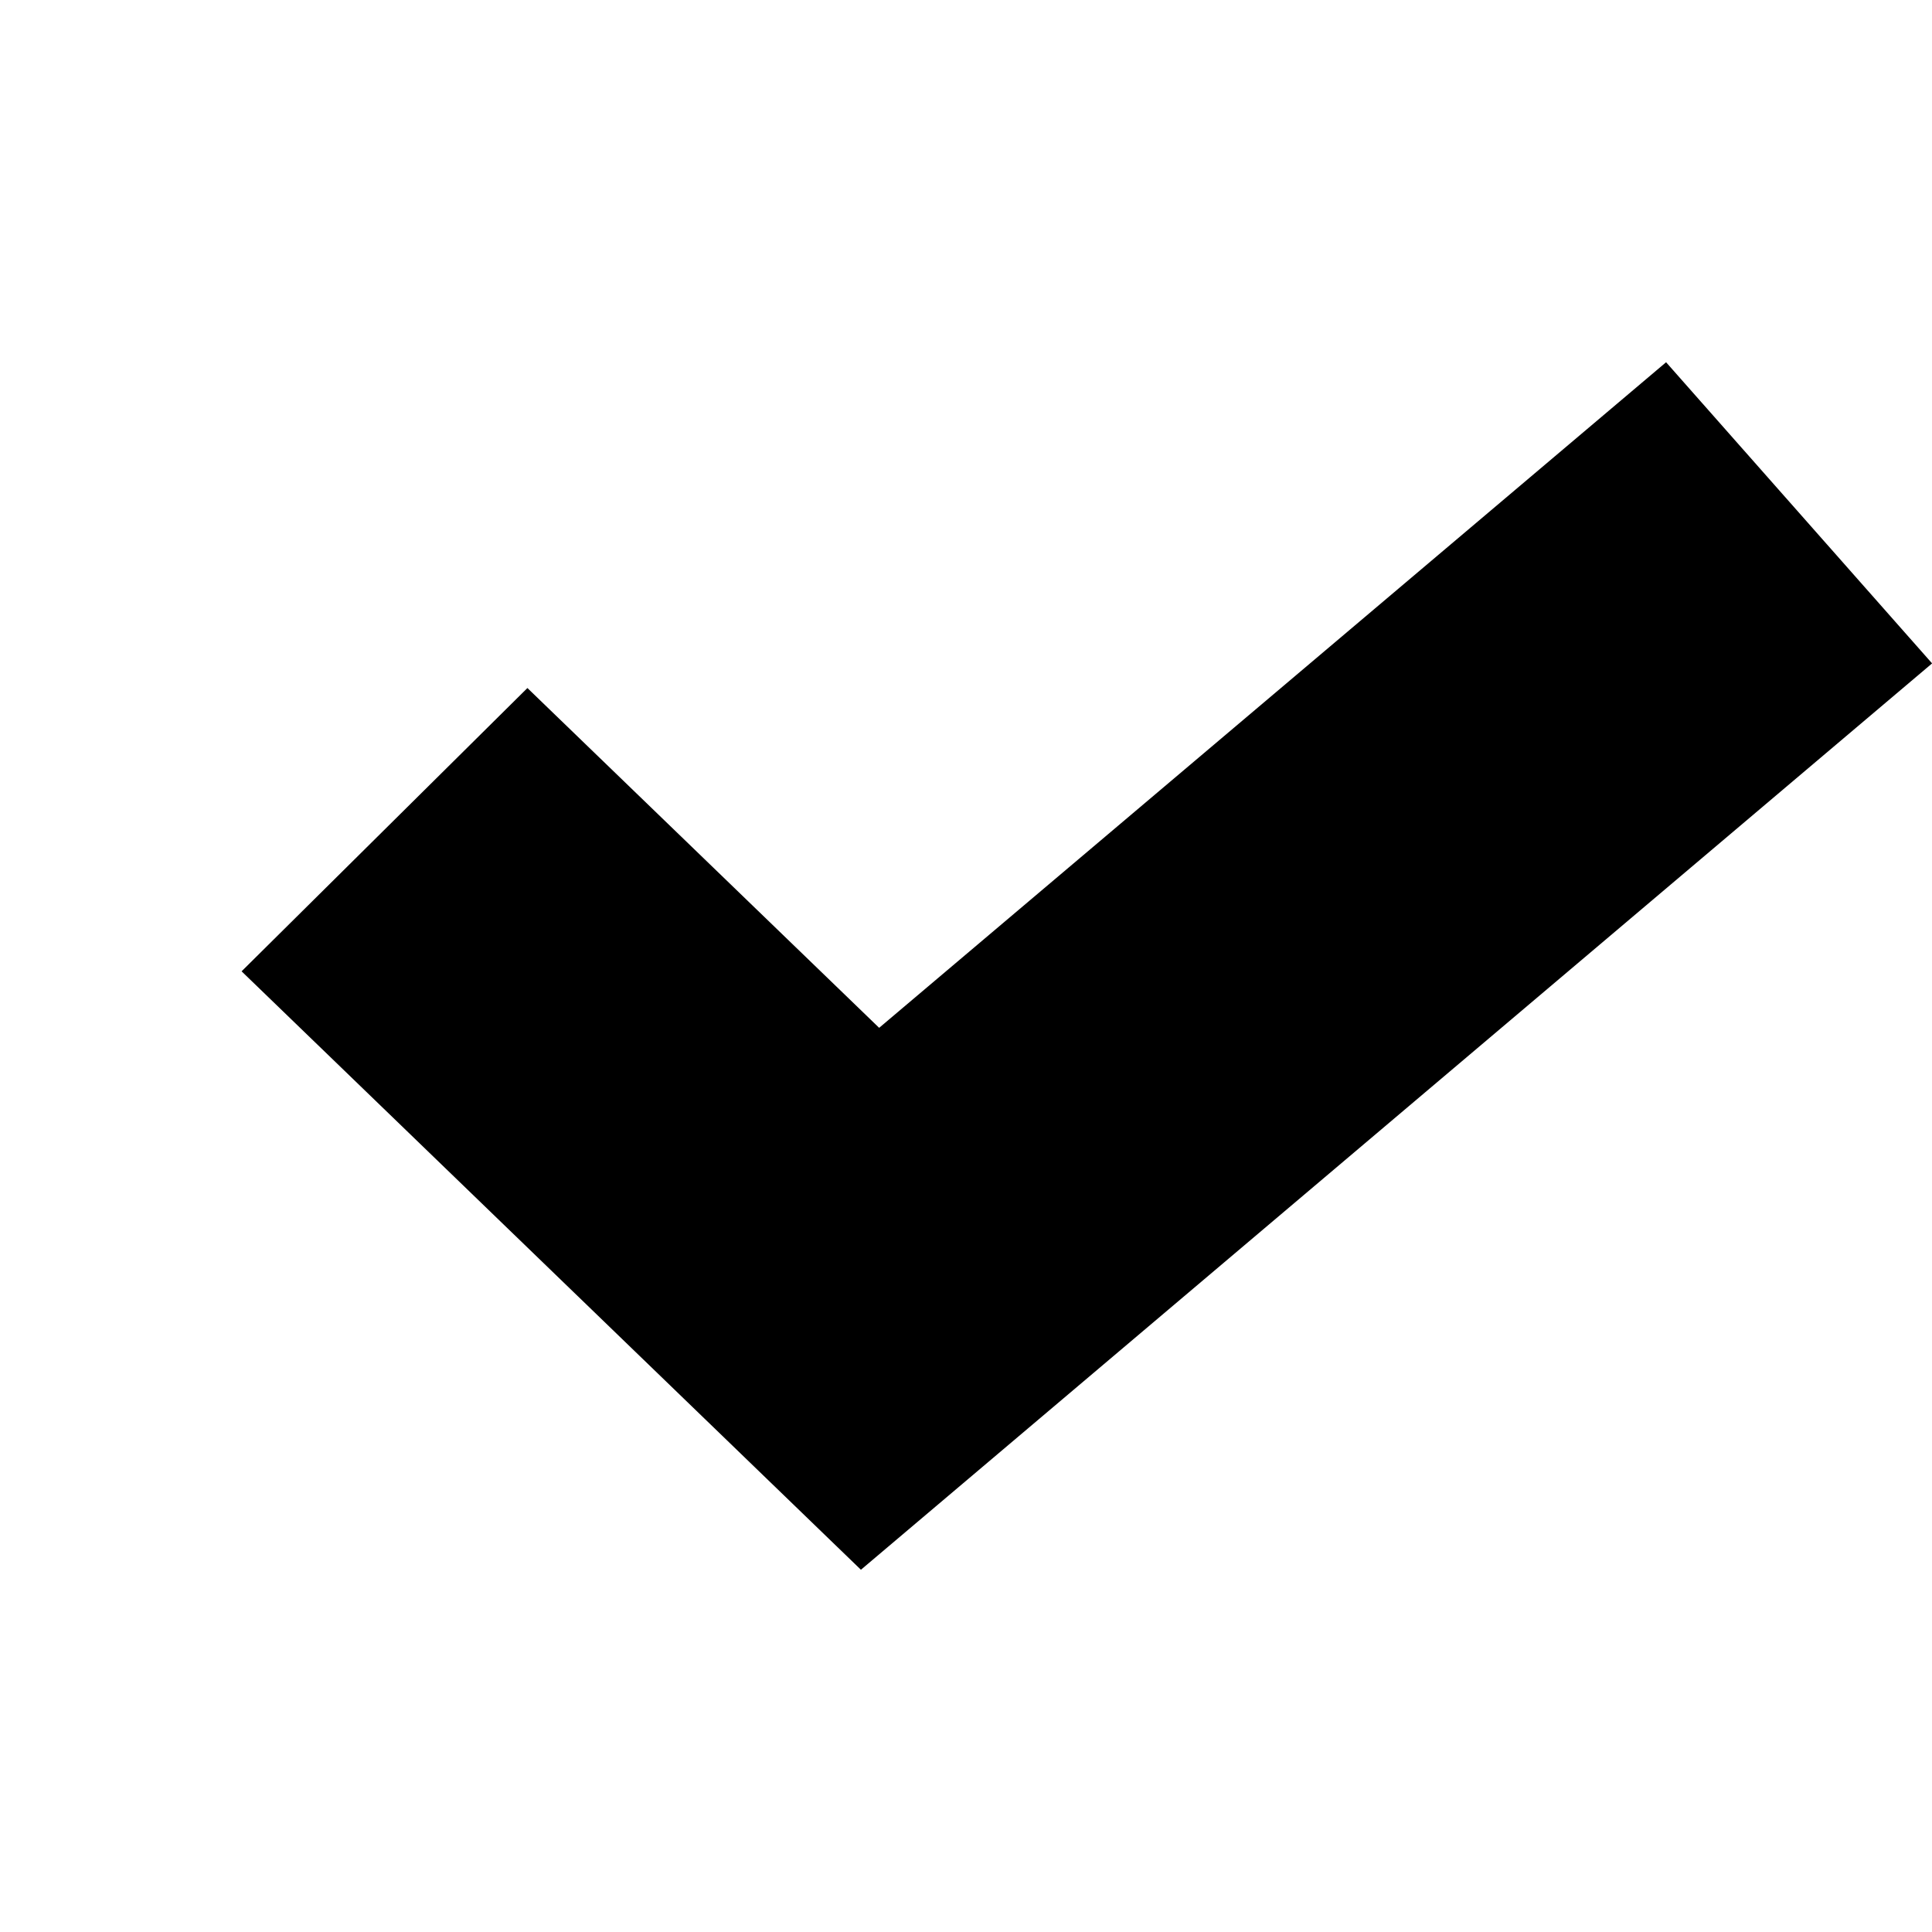
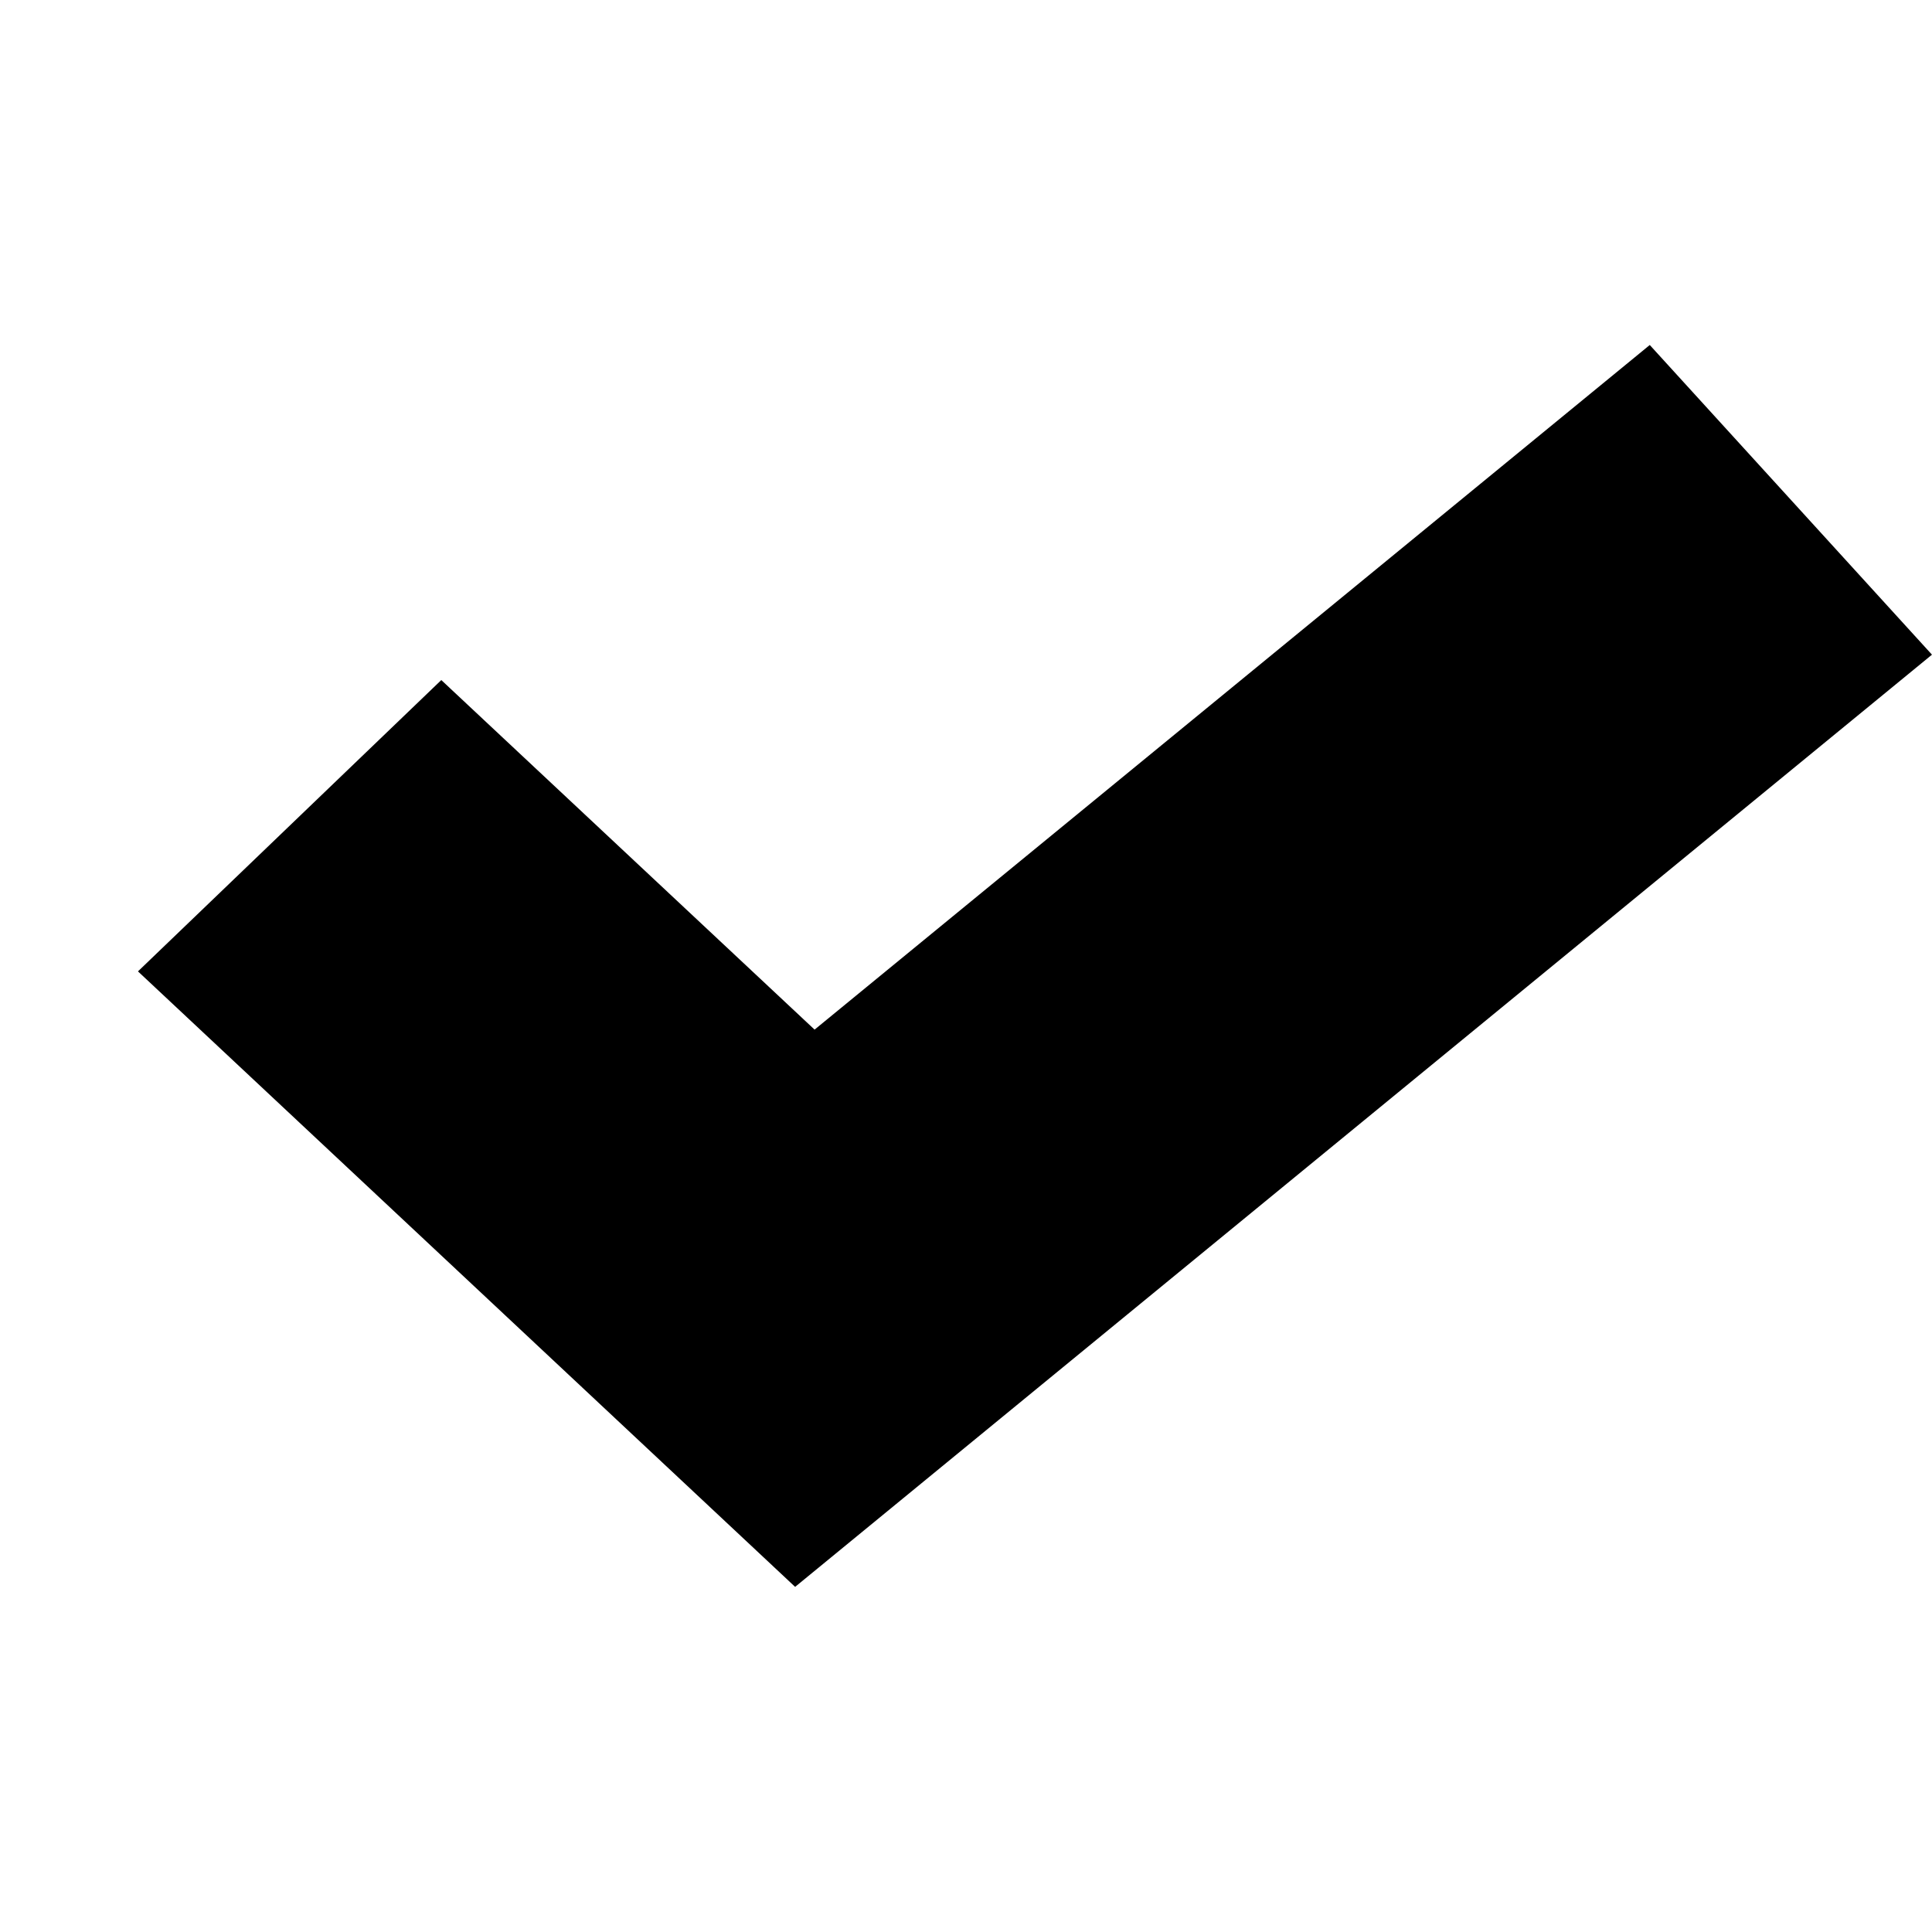
- <svg xmlns="http://www.w3.org/2000/svg" height="16" id="svg7384" version="1.1" width="16">
+ <svg xmlns="http://www.w3.org/2000/svg" height="14" id="svg7384" version="1.1" width="14">
  <defs id="defs7386">
    <linearGradient gradientTransform="matrix(-2.736579,0.2820293,-0.1890831,-0.9998832,239.5401,-879.4556)" id="linearGradient19282">
      <stop id="stop19284" offset="0" style="stop-color:#666666;stop-opacity:1;" />
    </linearGradient>
  </defs>
  <g id="layer9" style="display:inline;opacity:1" transform="translate(-401.0002,-339)">
-     <path style="color:#000000;font-style:normal;font-variant:normal;font-weight:normal;font-stretch:normal;font-size:medium;line-height:normal;font-family:sans-serif;font-variant-ligatures:normal;font-variant-position:normal;font-variant-caps:normal;font-variant-numeric:normal;font-variant-alternates:normal;font-feature-settings:normal;text-indent:0;text-align:start;text-decoration:none;text-decoration-line:none;text-decoration-style:solid;text-decoration-color:#000000;letter-spacing:normal;word-spacing:normal;text-transform:none;writing-mode:lr-tb;direction:ltr;text-orientation:mixed;dominant-baseline:auto;baseline-shift:baseline;text-anchor:start;white-space:normal;shape-padding:0;clip-rule:nonzero;display:inline;overflow:visible;visibility:visible;opacity:1;isolation:auto;mix-blend-mode:normal;color-interpolation:sRGB;color-interpolation-filters:linearRGB;solid-color:#000000;solid-opacity:1;vector-effect:none;fill:#000000;fill-opacity:1;fill-rule:nonzero;stroke:none;stroke-width:3.333;stroke-linecap:butt;stroke-linejoin:miter;stroke-miterlimit:4;stroke-dasharray:none;stroke-dashoffset:0;stroke-opacity:1;marker:none;color-rendering:auto;image-rendering:auto;shape-rendering:auto;text-rendering:auto;enable-background:accumulate" d="m 414.798,342 -6.517,5.512 -2.913,-2.814 -2.367,2.346 5.129,4.956 8.871,-7.506 z" id="path3304" />
+     <path style="color:#000000;font-style:normal;font-variant:normal;font-weight:normal;font-stretch:normal;font-size:medium;line-height:normal;font-family:sans-serif;font-variant-ligatures:normal;font-variant-position:normal;font-variant-caps:normal;font-variant-numeric:normal;font-variant-alternates:normal;font-feature-settings:normal;text-indent:0;text-align:start;text-decoration:none;text-decoration-line:none;text-decoration-style:solid;text-decoration-color:#000000;letter-spacing:normal;word-spacing:normal;text-transform:none;writing-mode:lr-tb;direction:ltr;text-orientation:mixed;dominant-baseline:auto;baseline-shift:baseline;text-anchor:start;white-space:normal;shape-padding:0;clip-rule:nonzero;display:inline;overflow:visible;visibility:visible;opacity:1;isolation:auto;mix-blend-mode:normal;color-interpolation:sRGB;color-interpolation-filters:linearRGB;solid-color:#000000;solid-opacity:1;vector-effect:none;fill:#000000;fill-opacity:1;fill-rule:nonzero;stroke:none;stroke-width:3.047;stroke-linecap:butt;stroke-linejoin:miter;stroke-miterlimit:4;stroke-dasharray:none;stroke-dashoffset:0;stroke-opacity:1;marker:none;color-rendering:auto;image-rendering:auto;shape-rendering:auto;text-rendering:auto;enable-background:accumulate" d="m 412.955,341.5 -6.052,4.961 -2.705,-2.533 -2.198,2.111 4.762,4.46 8.238,-6.755 z" id="path3304" />
  </g>
  <g id="layer10" style="display:inline" transform="translate(-401.0002,-339)" />
  <g id="layer11" transform="translate(-401.0002,-339)" />
  <g id="layer13" style="display:inline" transform="translate(-401.0002,-339)" />
  <g id="layer14" transform="translate(-401.0002,-339)" />
  <g id="layer15" style="display:inline" transform="translate(-401.0002,-339)" />
  <g id="g71291" style="display:inline" transform="translate(-401.0002,-339)" />
  <g id="g4953" style="display:inline" transform="translate(-401.0002,-339)" />
  <g id="layer12" style="display:inline" transform="translate(-401.0002,-339)" />
</svg>
